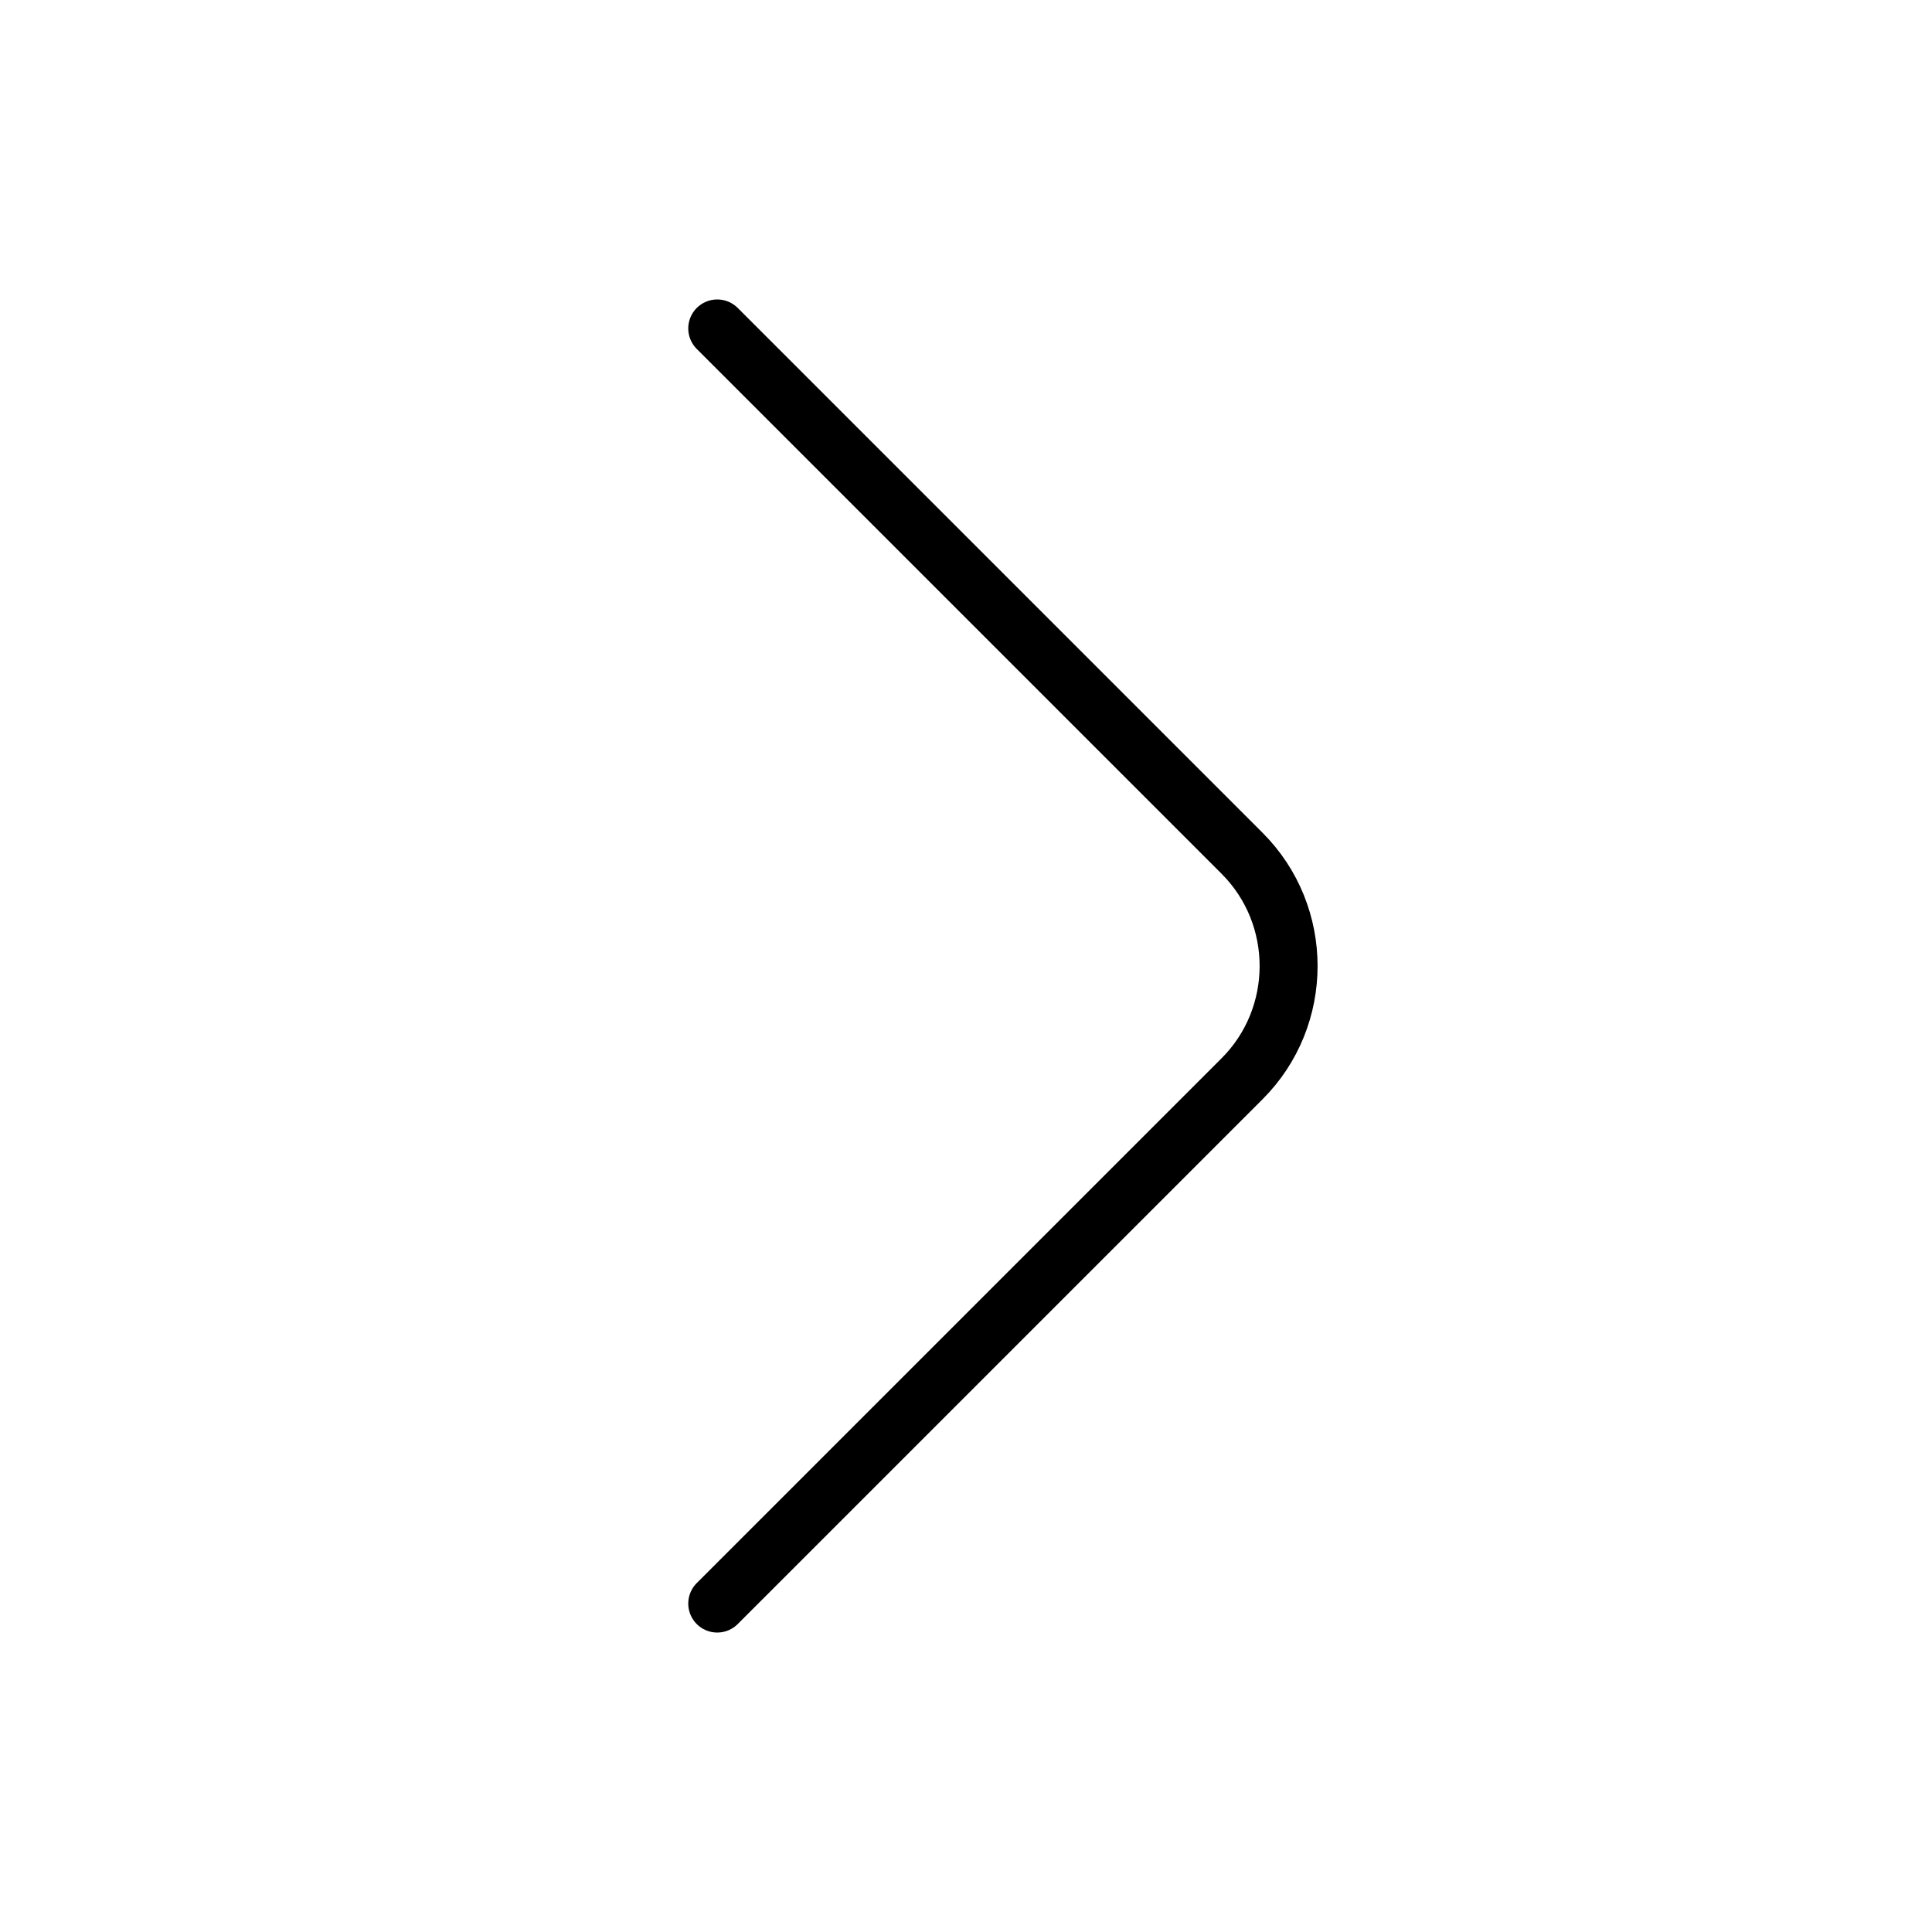
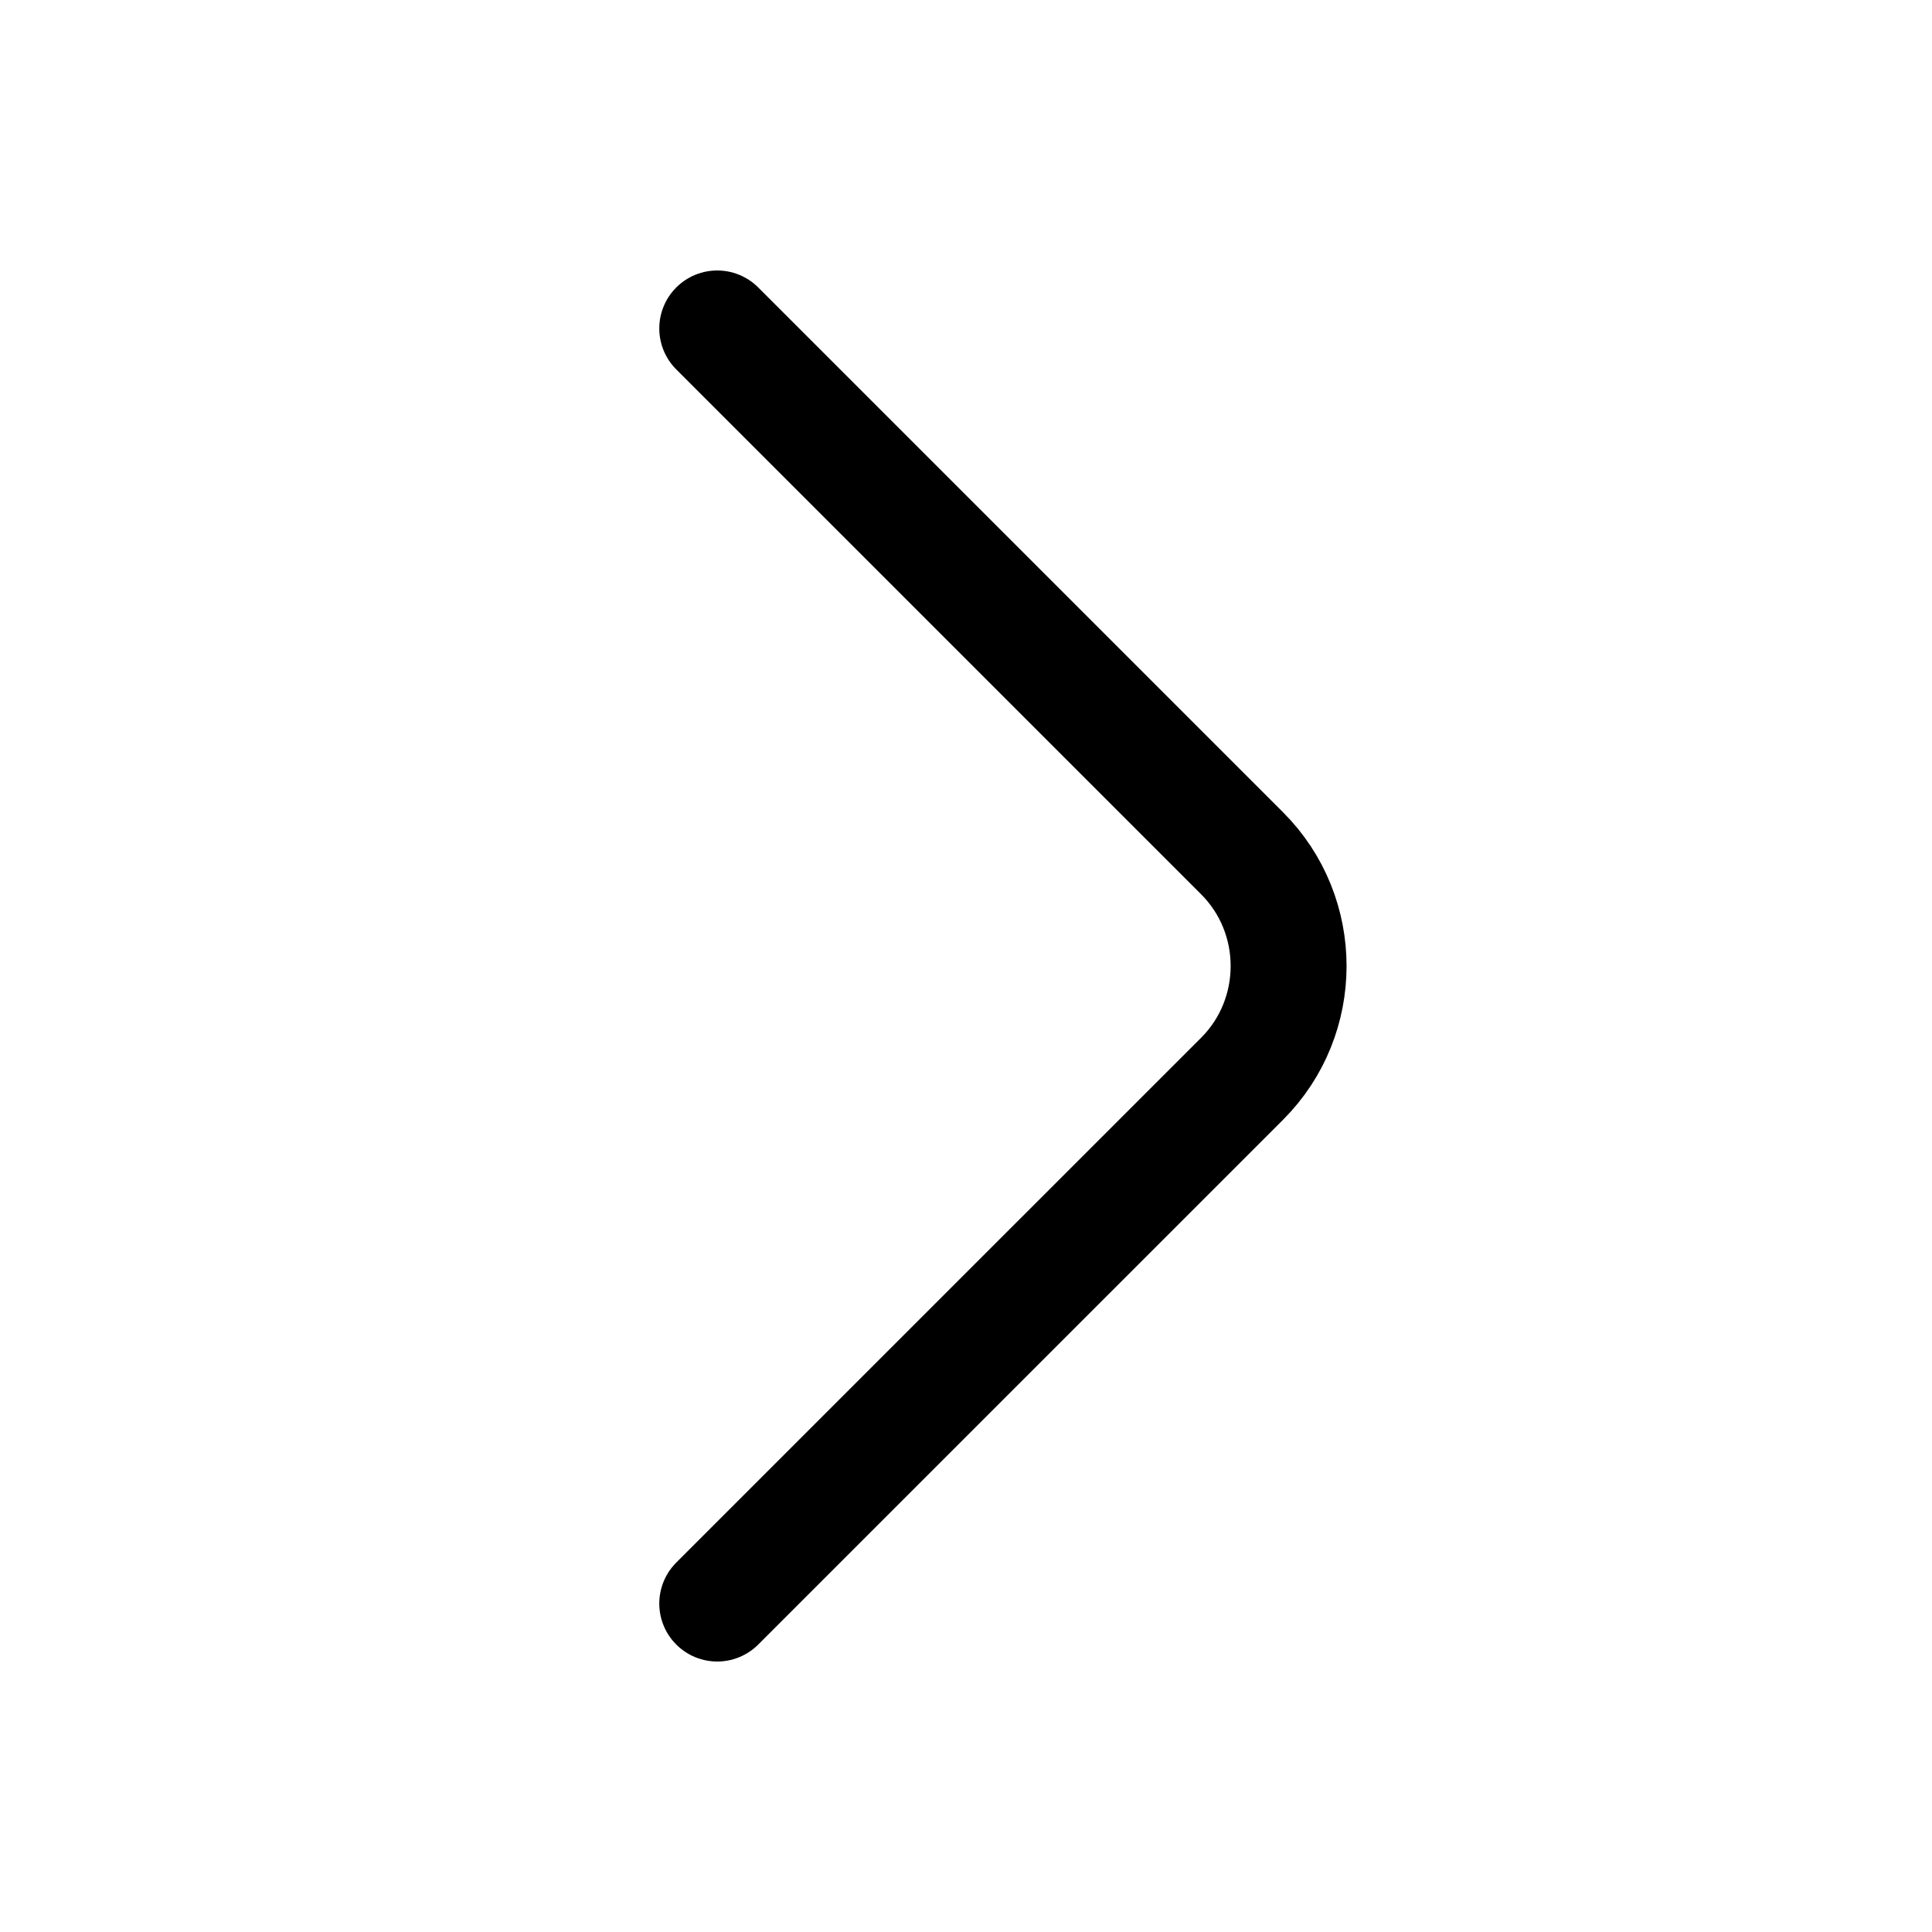
<svg xmlns="http://www.w3.org/2000/svg" width="50" height="50" viewBox="0 0 50 50" fill="none">
-   <path d="M18.562 41.5L32.146 27.917C33.75 26.313 33.75 23.688 32.146 22.084L18.562 8.5" stroke="black" stroke-width="1.5" stroke-miterlimit="10" stroke-linecap="round" stroke-linejoin="round" />
+   <path d="M18.562 41.5L32.146 27.917C33.75 26.313 33.75 23.688 32.146 22.084L18.562 8.5" stroke="black" stroke-width="3" stroke-miterlimit="10" stroke-linecap="round" stroke-linejoin="round" />
</svg>
